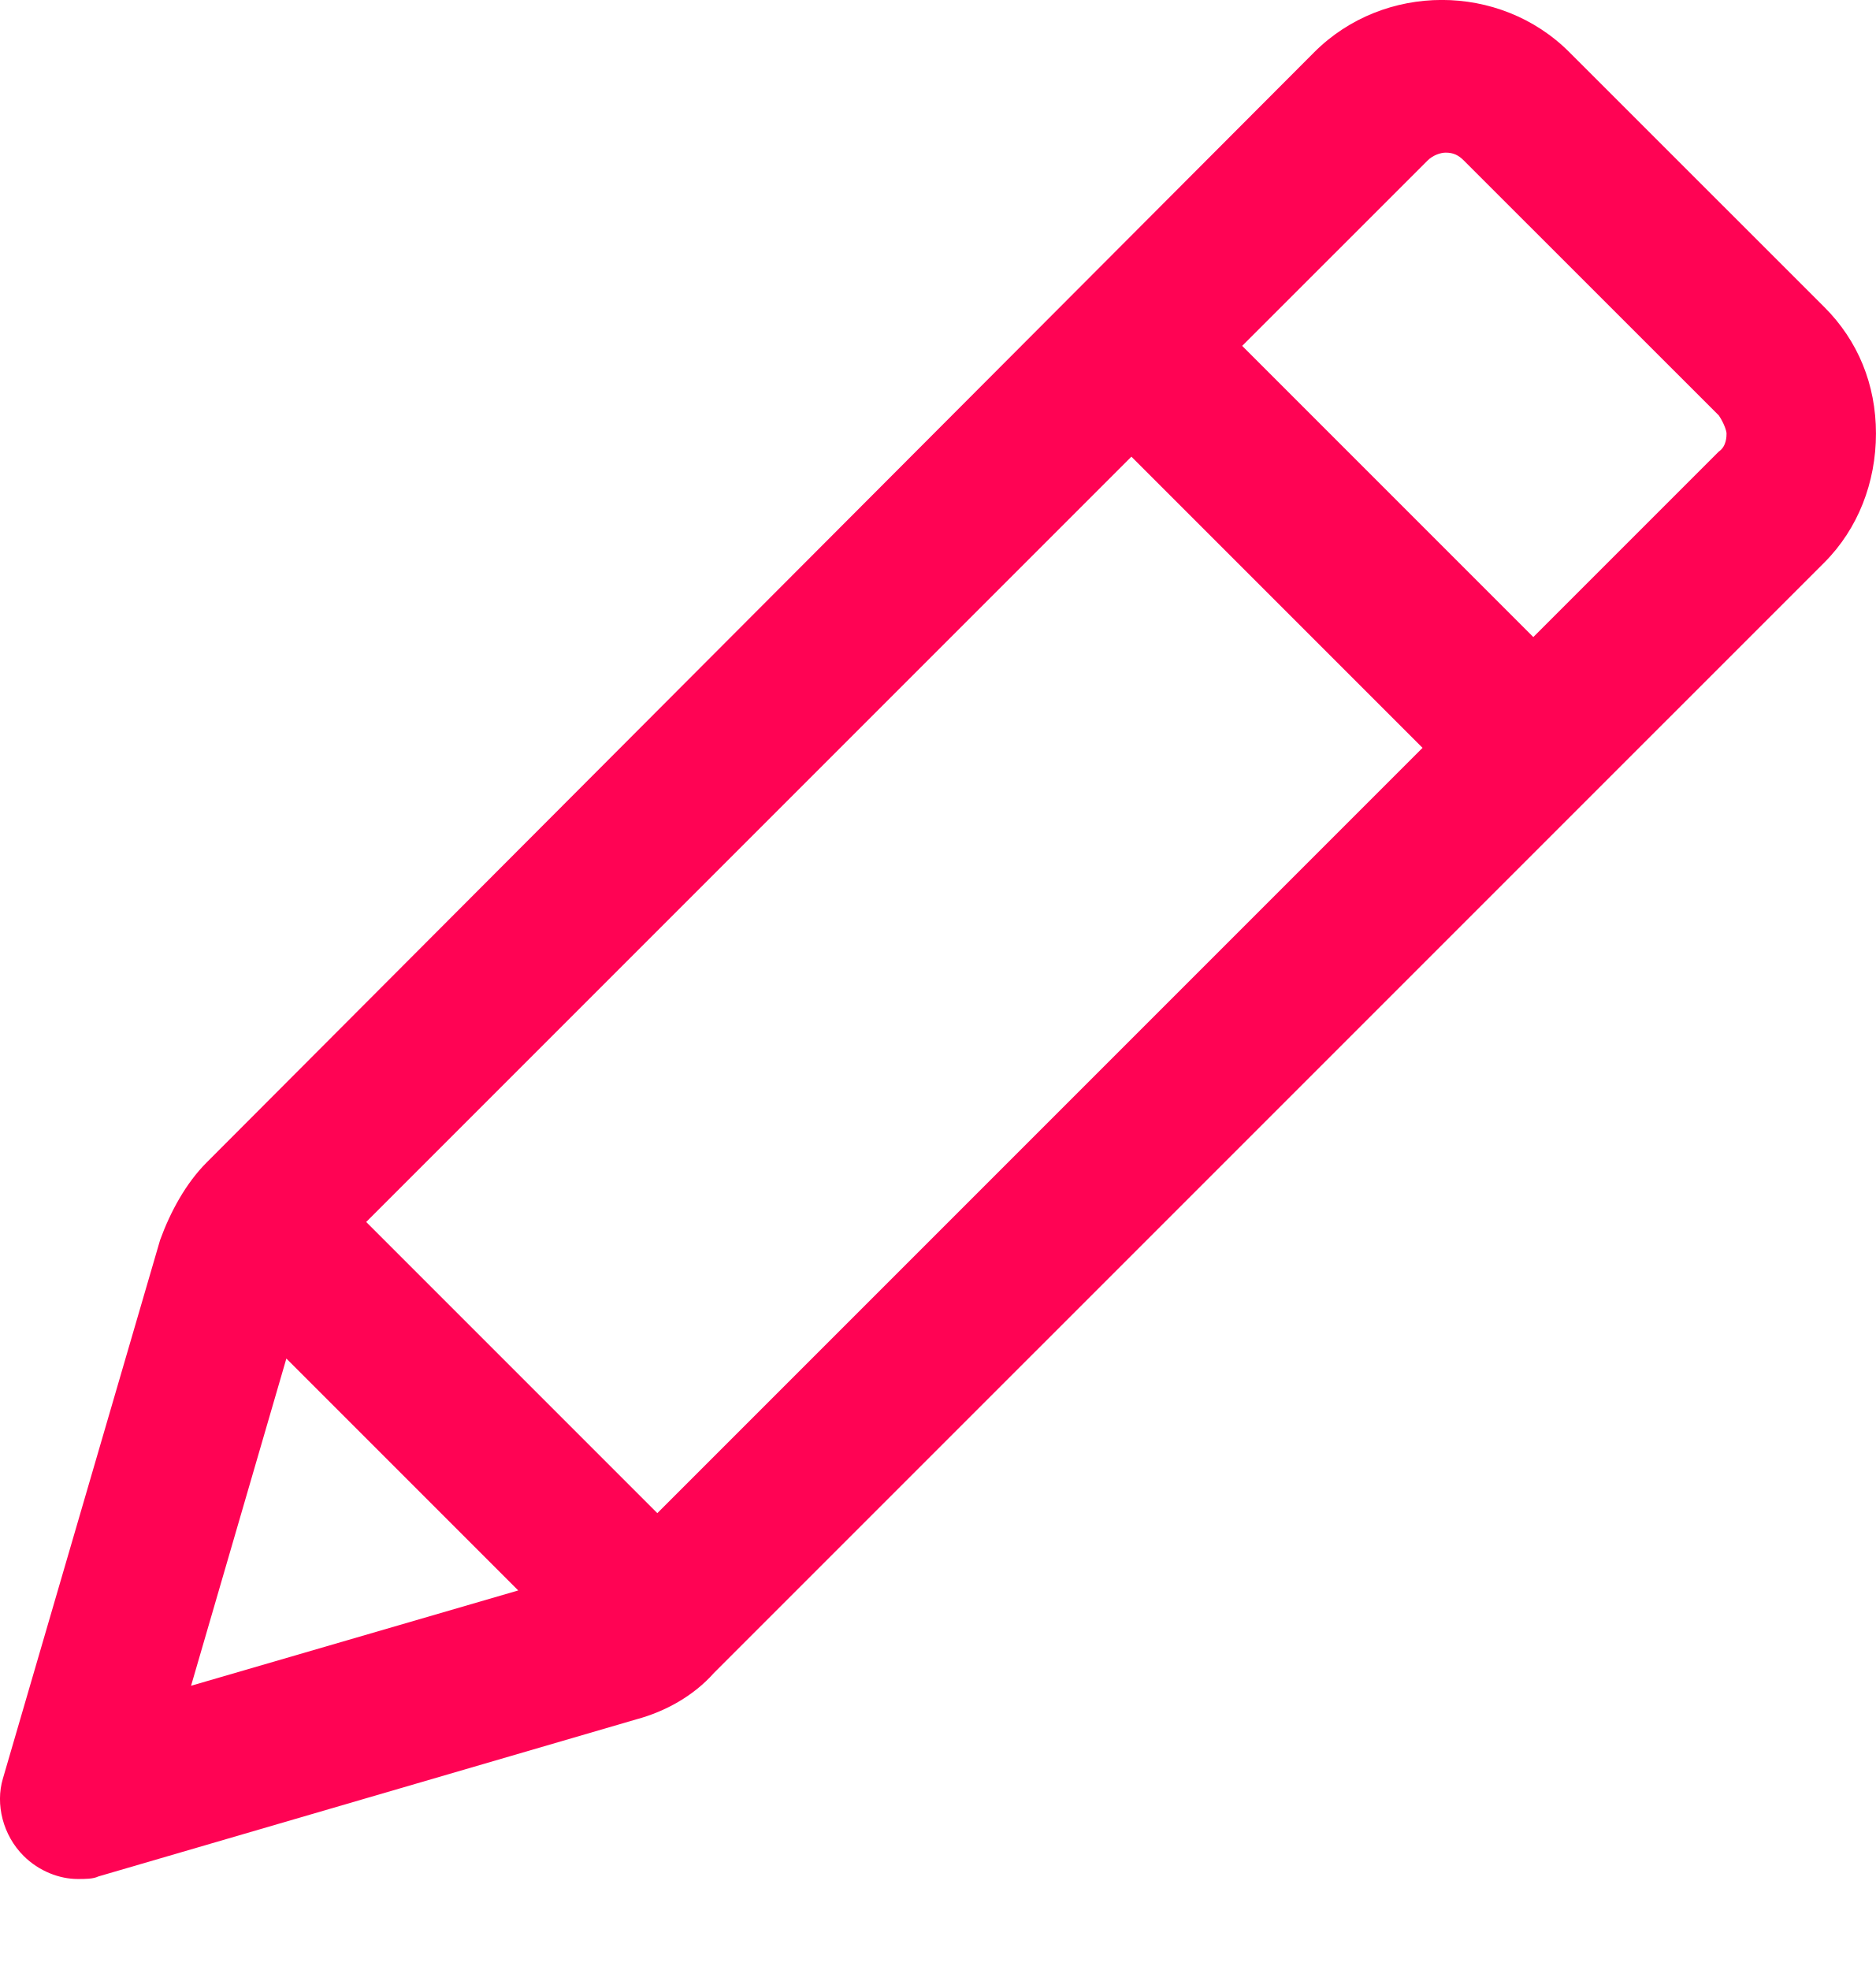
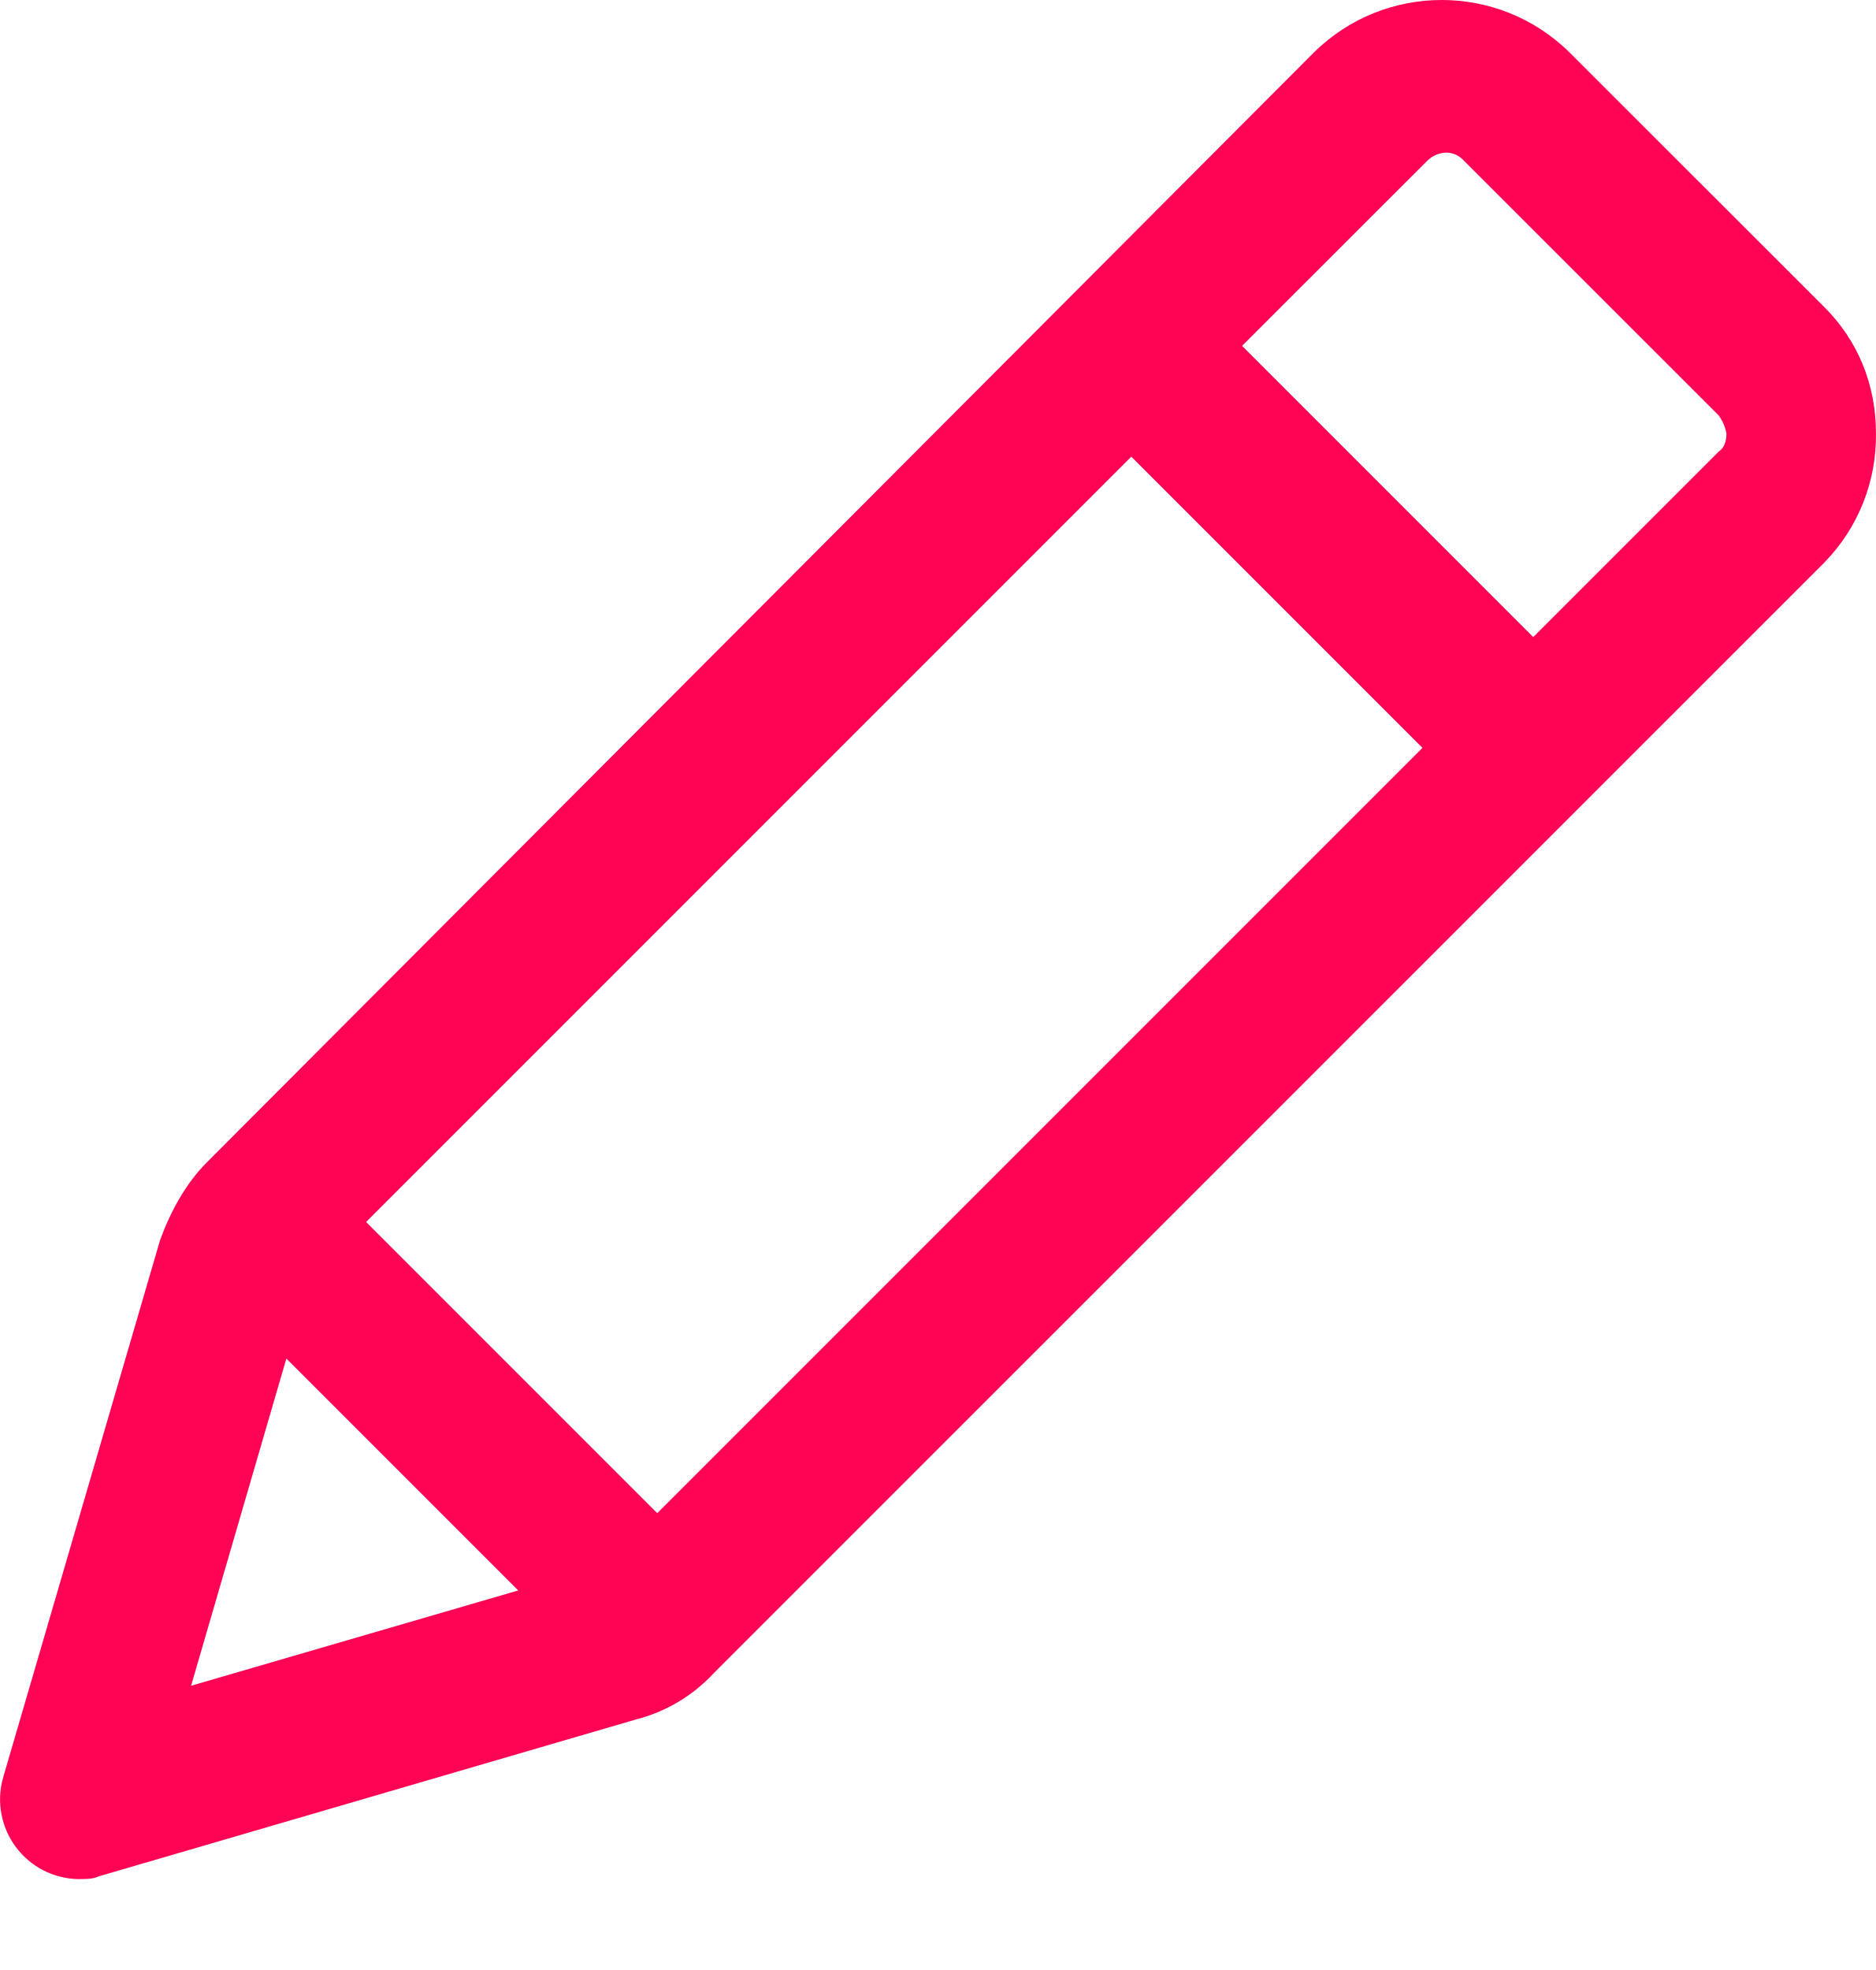
- <svg xmlns="http://www.w3.org/2000/svg" width="20px" height="21px" viewBox="0 0 20 21" version="1.1">
-   <defs />
-   <g id="MVP" stroke="none" stroke-width="1" fill="none" fill-rule="evenodd">
-     <g id="SkillWill_Profile" transform="translate(-1249, -934)" fill="#FF0354">
-       <g id="Group" transform="translate(1248, 934)">
-         <path d="M4.053,14.482 L6.525,16.954 L3.037,17.97 L4.053,14.482 Z M16.221,1.71 C16.276,1.655 16.358,1.627 16.413,1.627 C16.495,1.627 16.55,1.655 16.605,1.71 L19.325,4.429 C19.38,4.511 19.407,4.594 19.407,4.621 C19.407,4.649 19.407,4.758 19.325,4.813 L17.347,6.791 L14.243,3.687 L16.221,1.71 Z M13.062,4.868 L16.166,7.972 L8.008,16.13 L4.904,13.026 L13.062,4.868 Z M2.048,20.003 L7.788,18.327 C8.091,18.245 8.393,18.08 8.612,17.833 L20.451,5.995 C20.808,5.637 21,5.143 21,4.621 C21,4.099 20.808,3.632 20.451,3.275 L17.731,0.556 C16.99,-0.186 15.754,-0.186 15.012,0.556 L3.201,12.394 C2.982,12.614 2.817,12.916 2.707,13.218 L1.031,18.959 C0.949,19.234 1.031,19.563 1.251,19.783 C1.416,19.948 1.636,20.03 1.828,20.03 C1.91,20.03 1.993,20.03 2.048,20.003 Z" id="Fill-1" />
-       </g>
-     </g>
-   </g>
+ <svg xmlns="http://www.w3.org/2000/svg" width="20" height="21" viewBox="0 0 20 21">
+   <path d="M3.053 14.482l2.472 2.472-3.488 1.016 1.016-3.488zM15.22 1.71a.297.297 0 0 1 .192-.083.25.25 0 0 1 .192.083l2.72 2.719a.478.478 0 0 1 .082.192c0 .028 0 .137-.082.192l-1.978 1.978-3.104-3.104L15.22 1.71zm-3.159 3.158l3.104 3.104-8.158 8.158-3.104-3.104 8.158-8.158zM1.048 20.003l5.74-1.676a1.7 1.7 0 0 0 .824-.494L19.451 5.995A1.93 1.93 0 0 0 20 4.62c0-.522-.193-.989-.55-1.346L16.73.556a1.94 1.94 0 0 0-2.719 0L2.202 12.394c-.22.22-.385.522-.495.824L.03 18.96a.85.85 0 0 0 .797 1.071c.082 0 .165 0 .22-.027z" fill="#FF0354" fill-rule="evenodd" />
</svg>
